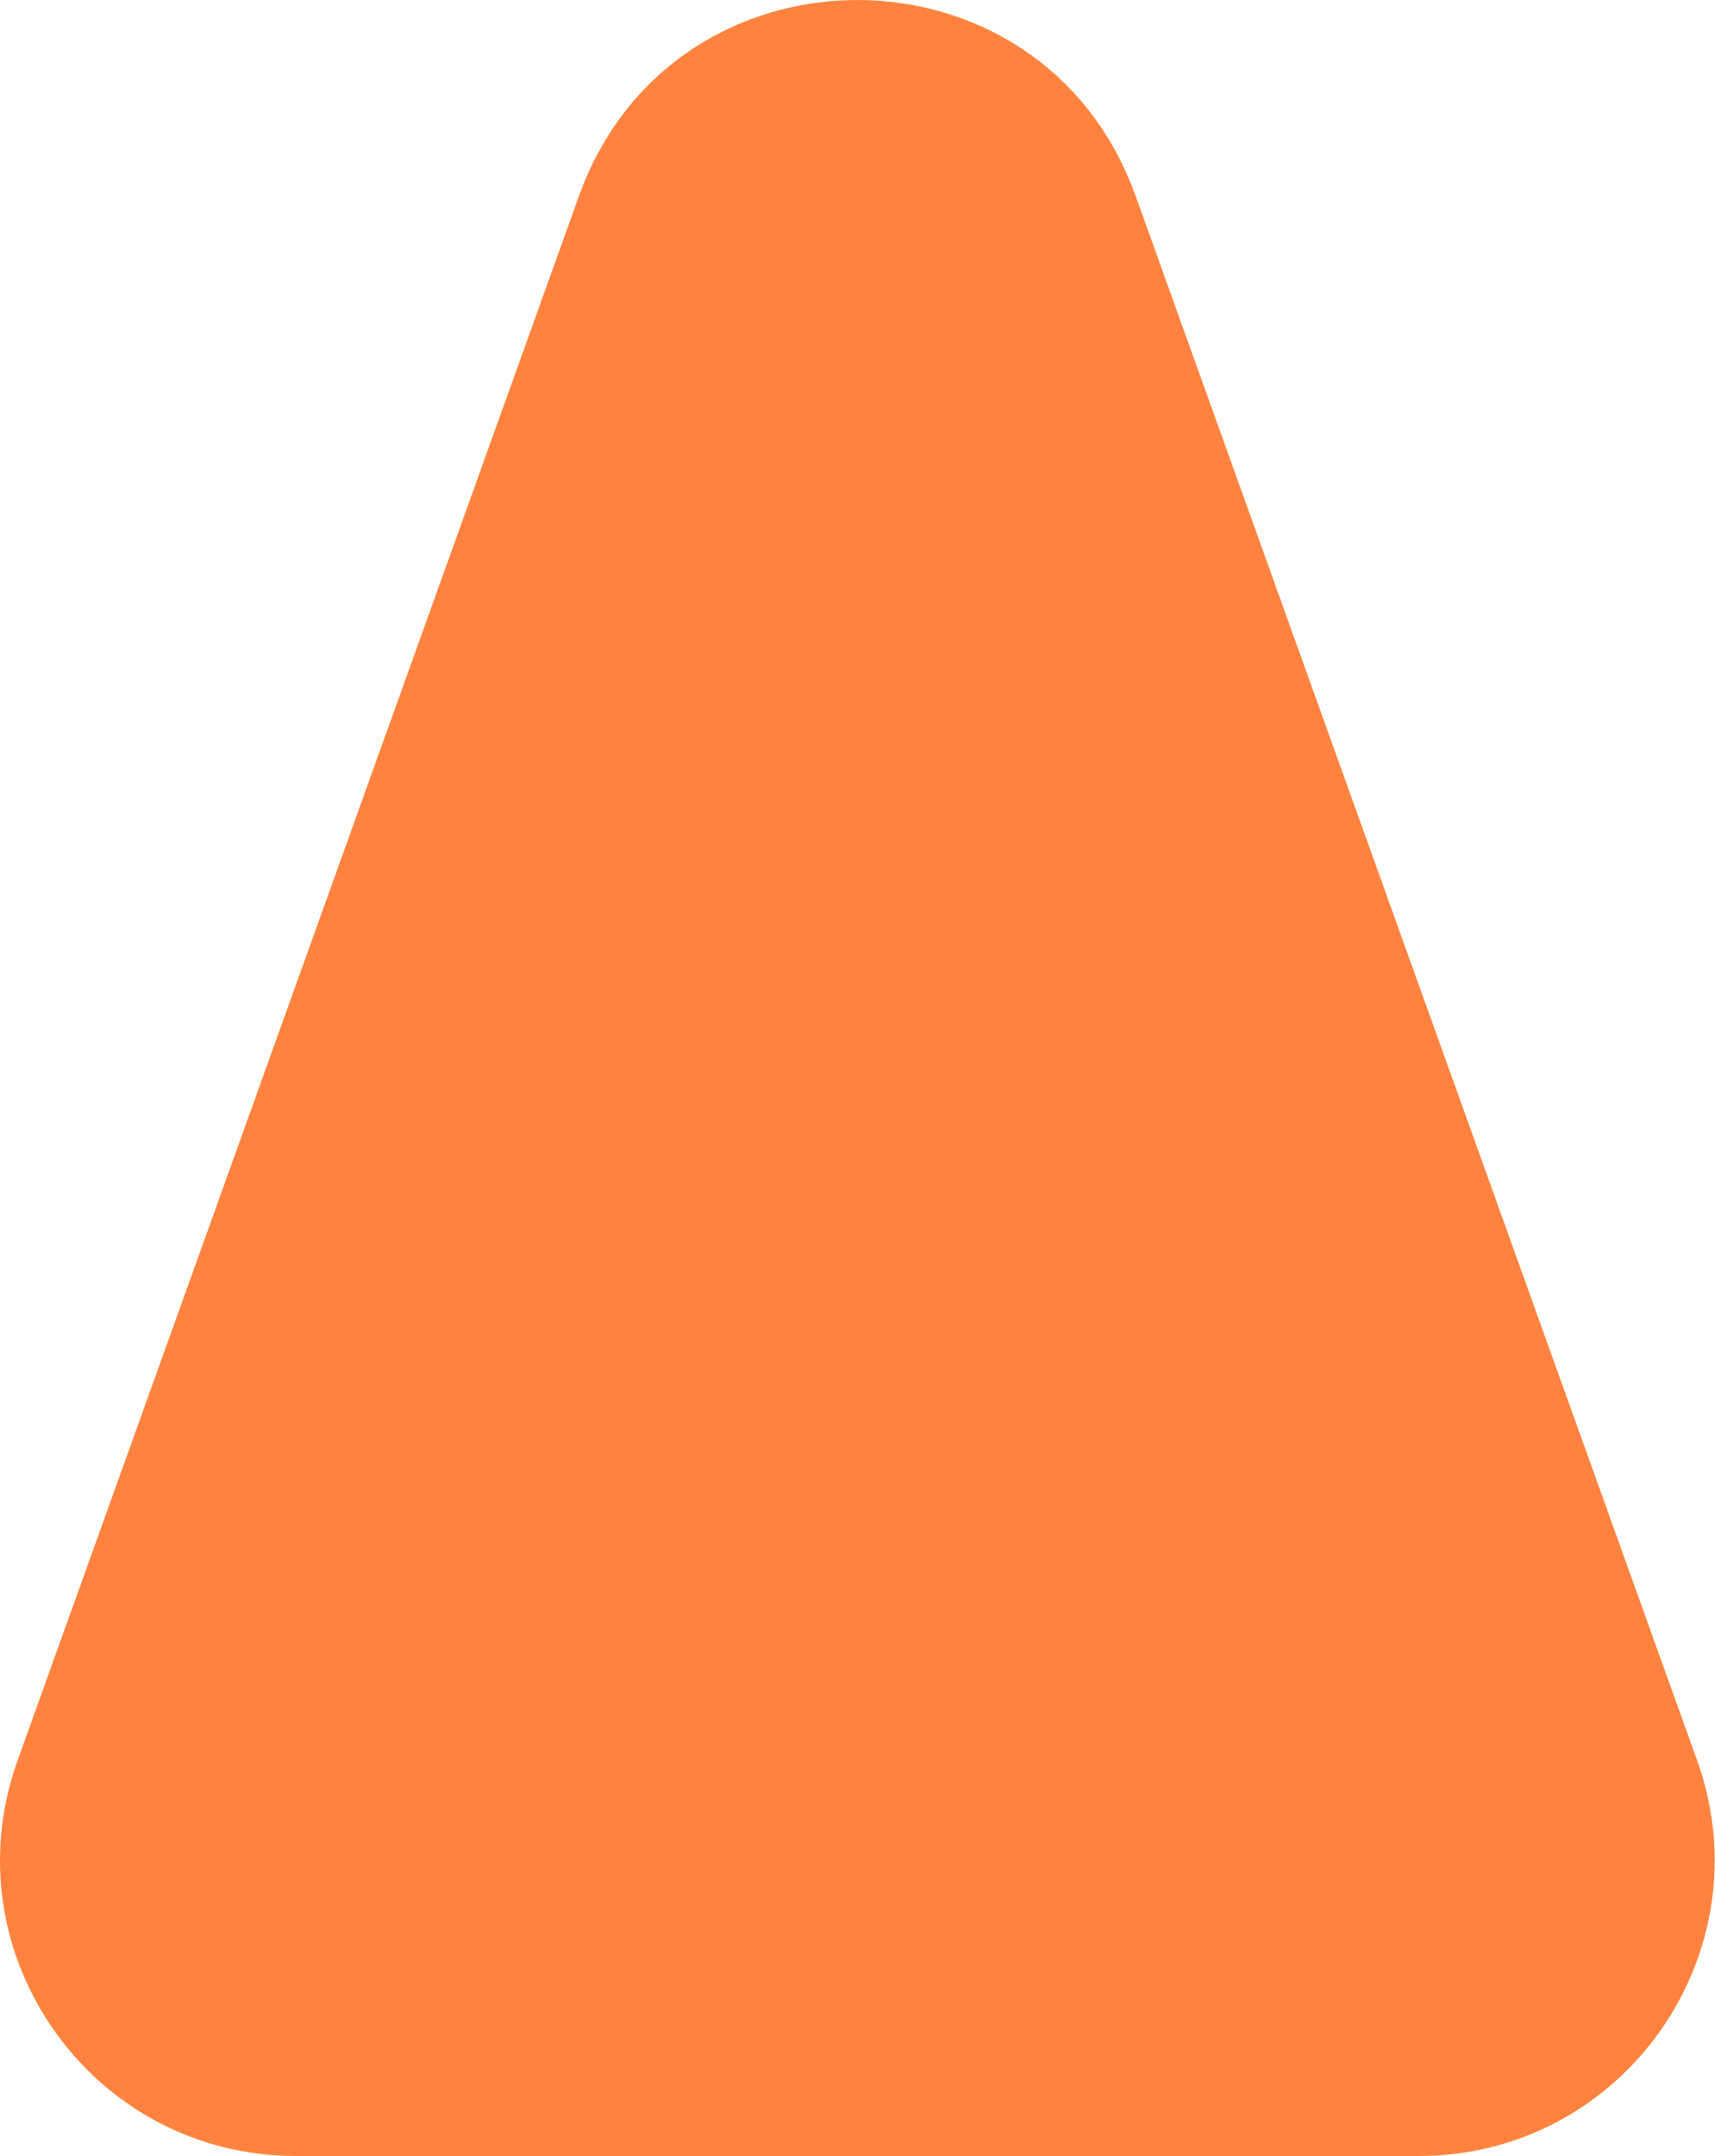
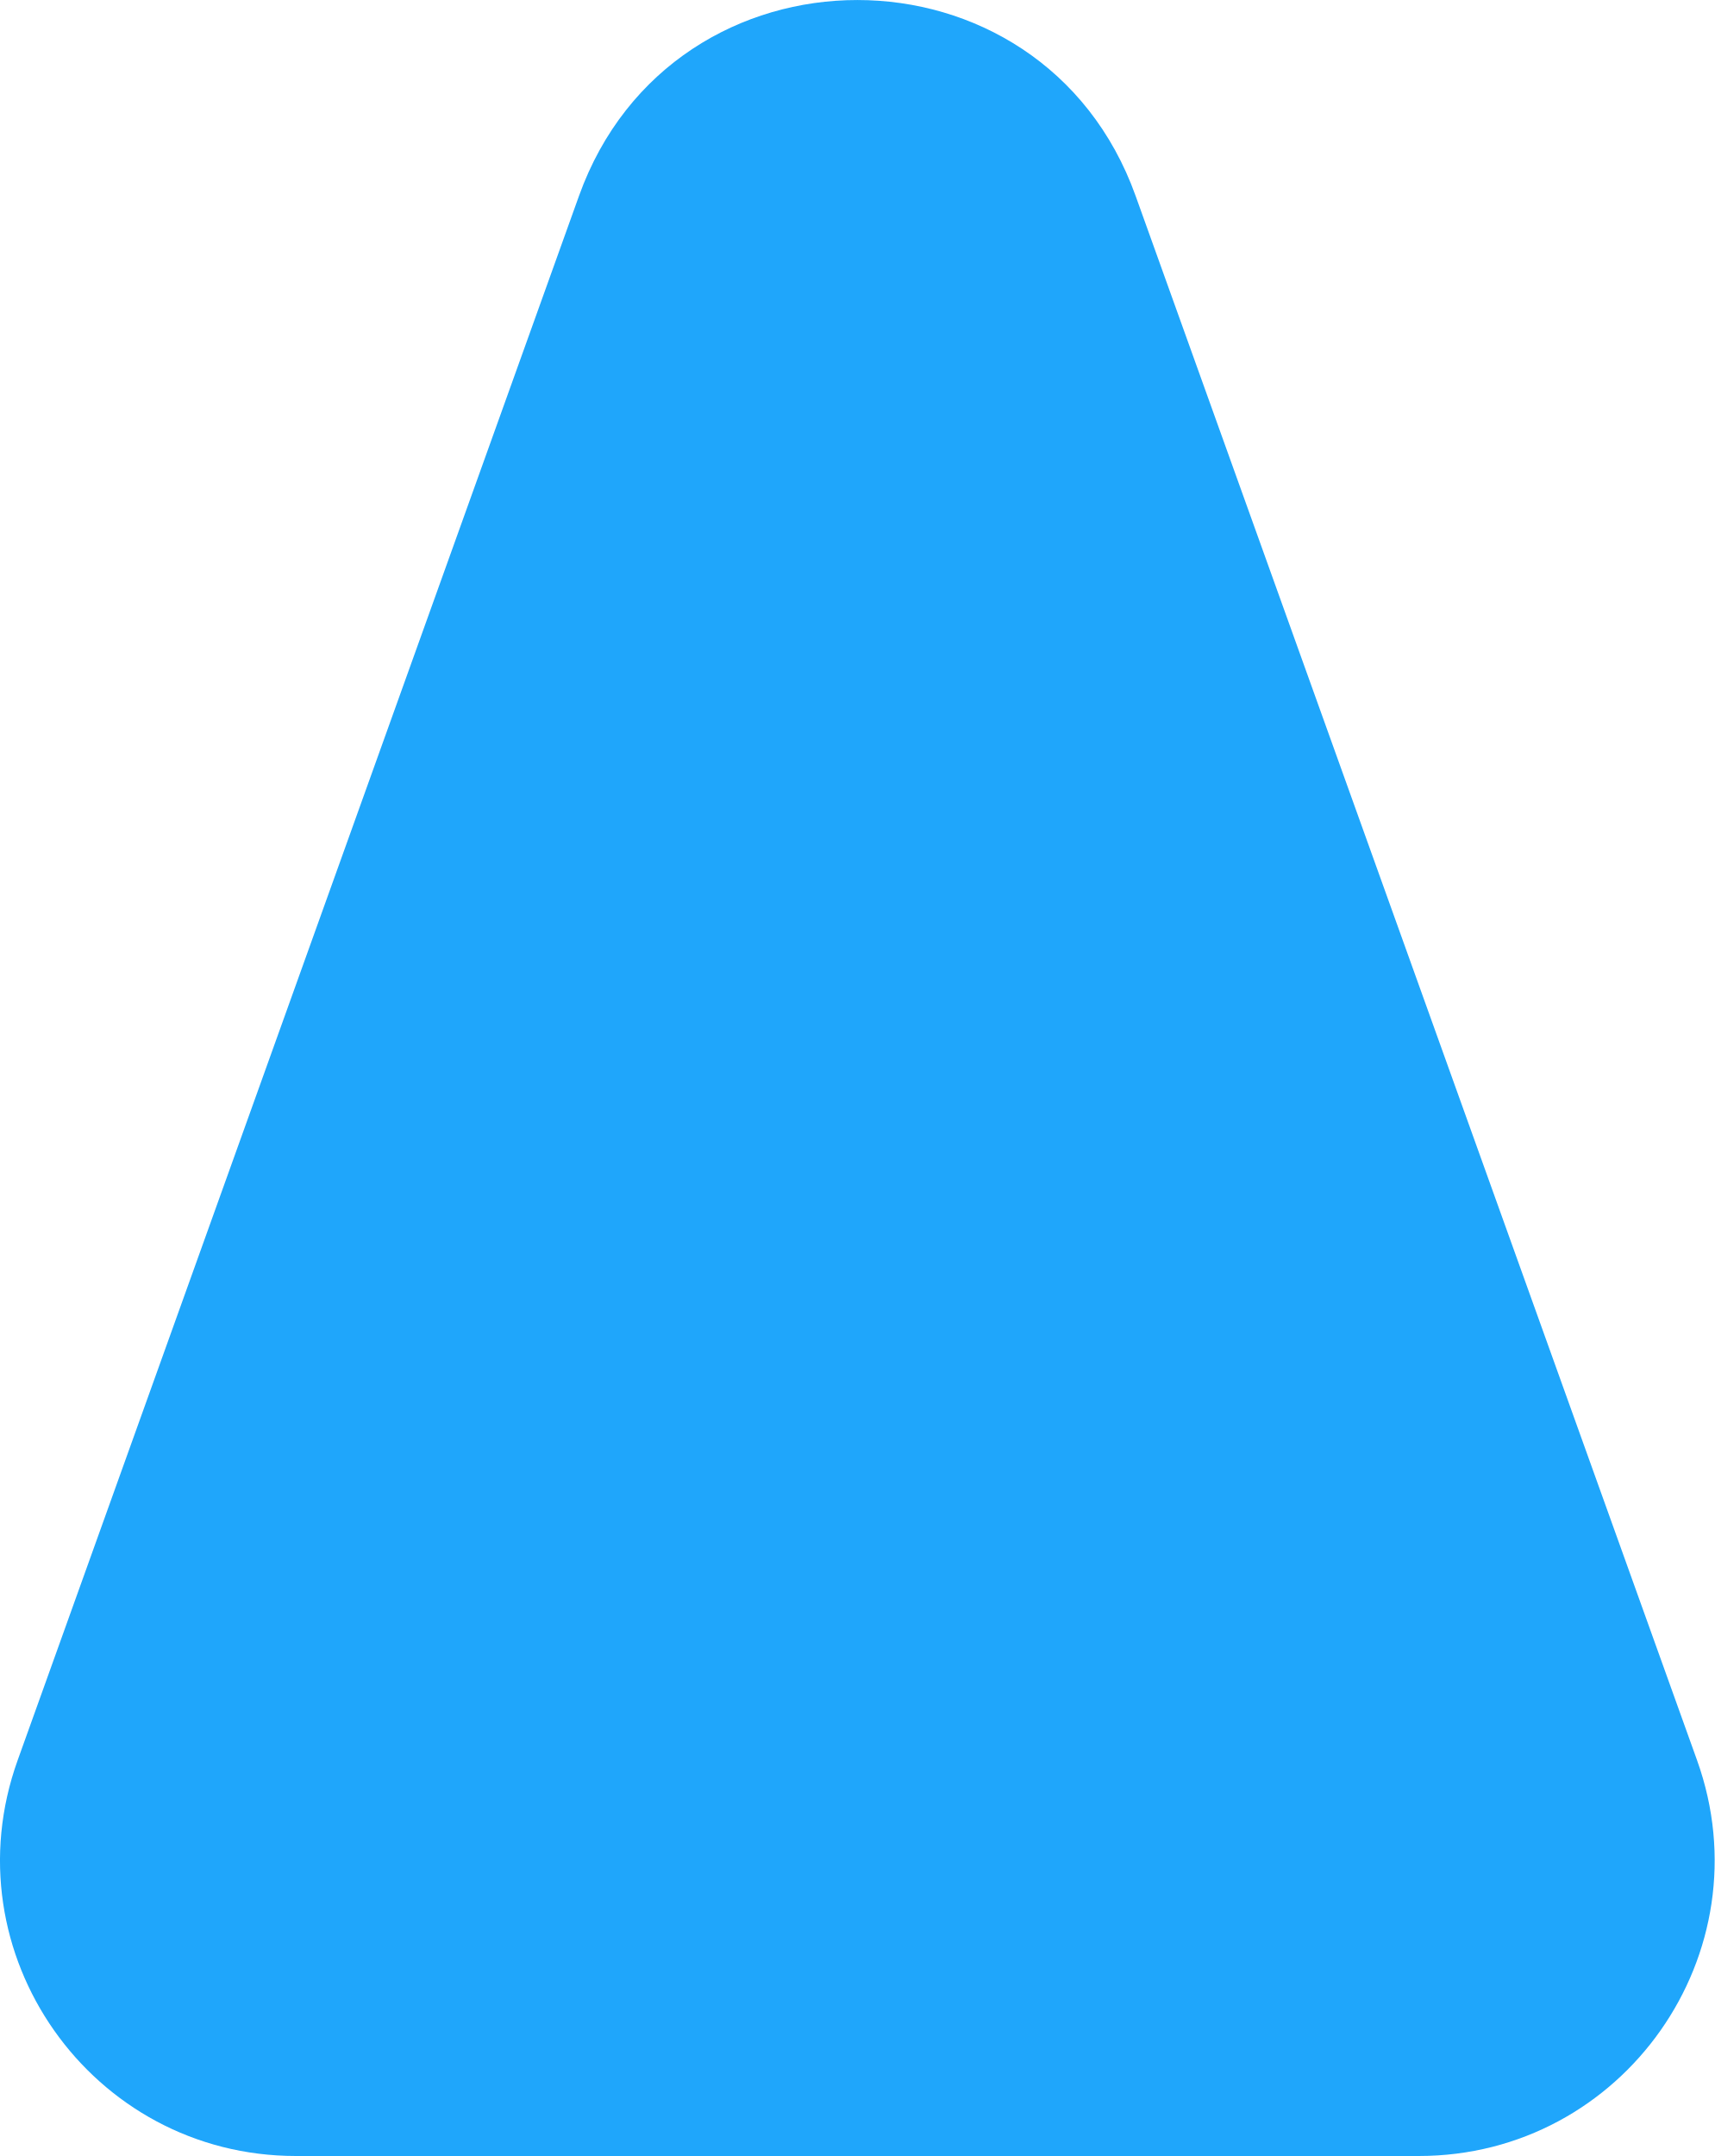
<svg xmlns="http://www.w3.org/2000/svg" preserveAspectRatio="none" overflow="visible" style="display: block;" width="17.396" height="21.869" viewBox="0 0 17.396 21.869" fill="none">
-   <path id="Polygon 4" d="M5.874 1.987C6.825 -0.662 10.571 -0.662 11.521 1.987L17.217 17.855C17.918 19.81 16.47 21.869 14.393 21.869H3.003C0.926 21.869 -0.523 19.81 0.179 17.855L5.874 1.987Z" fill="#FF833E" />
+   <path id="Polygon 4" d="M5.874 1.987C6.825 -0.662 10.571 -0.662 11.521 1.987L17.217 17.855C17.918 19.81 16.47 21.869 14.393 21.869H3.003C0.926 21.869 -0.523 19.81 0.179 17.855L5.874 1.987Z" fill="#1FA6FB" />
</svg>
